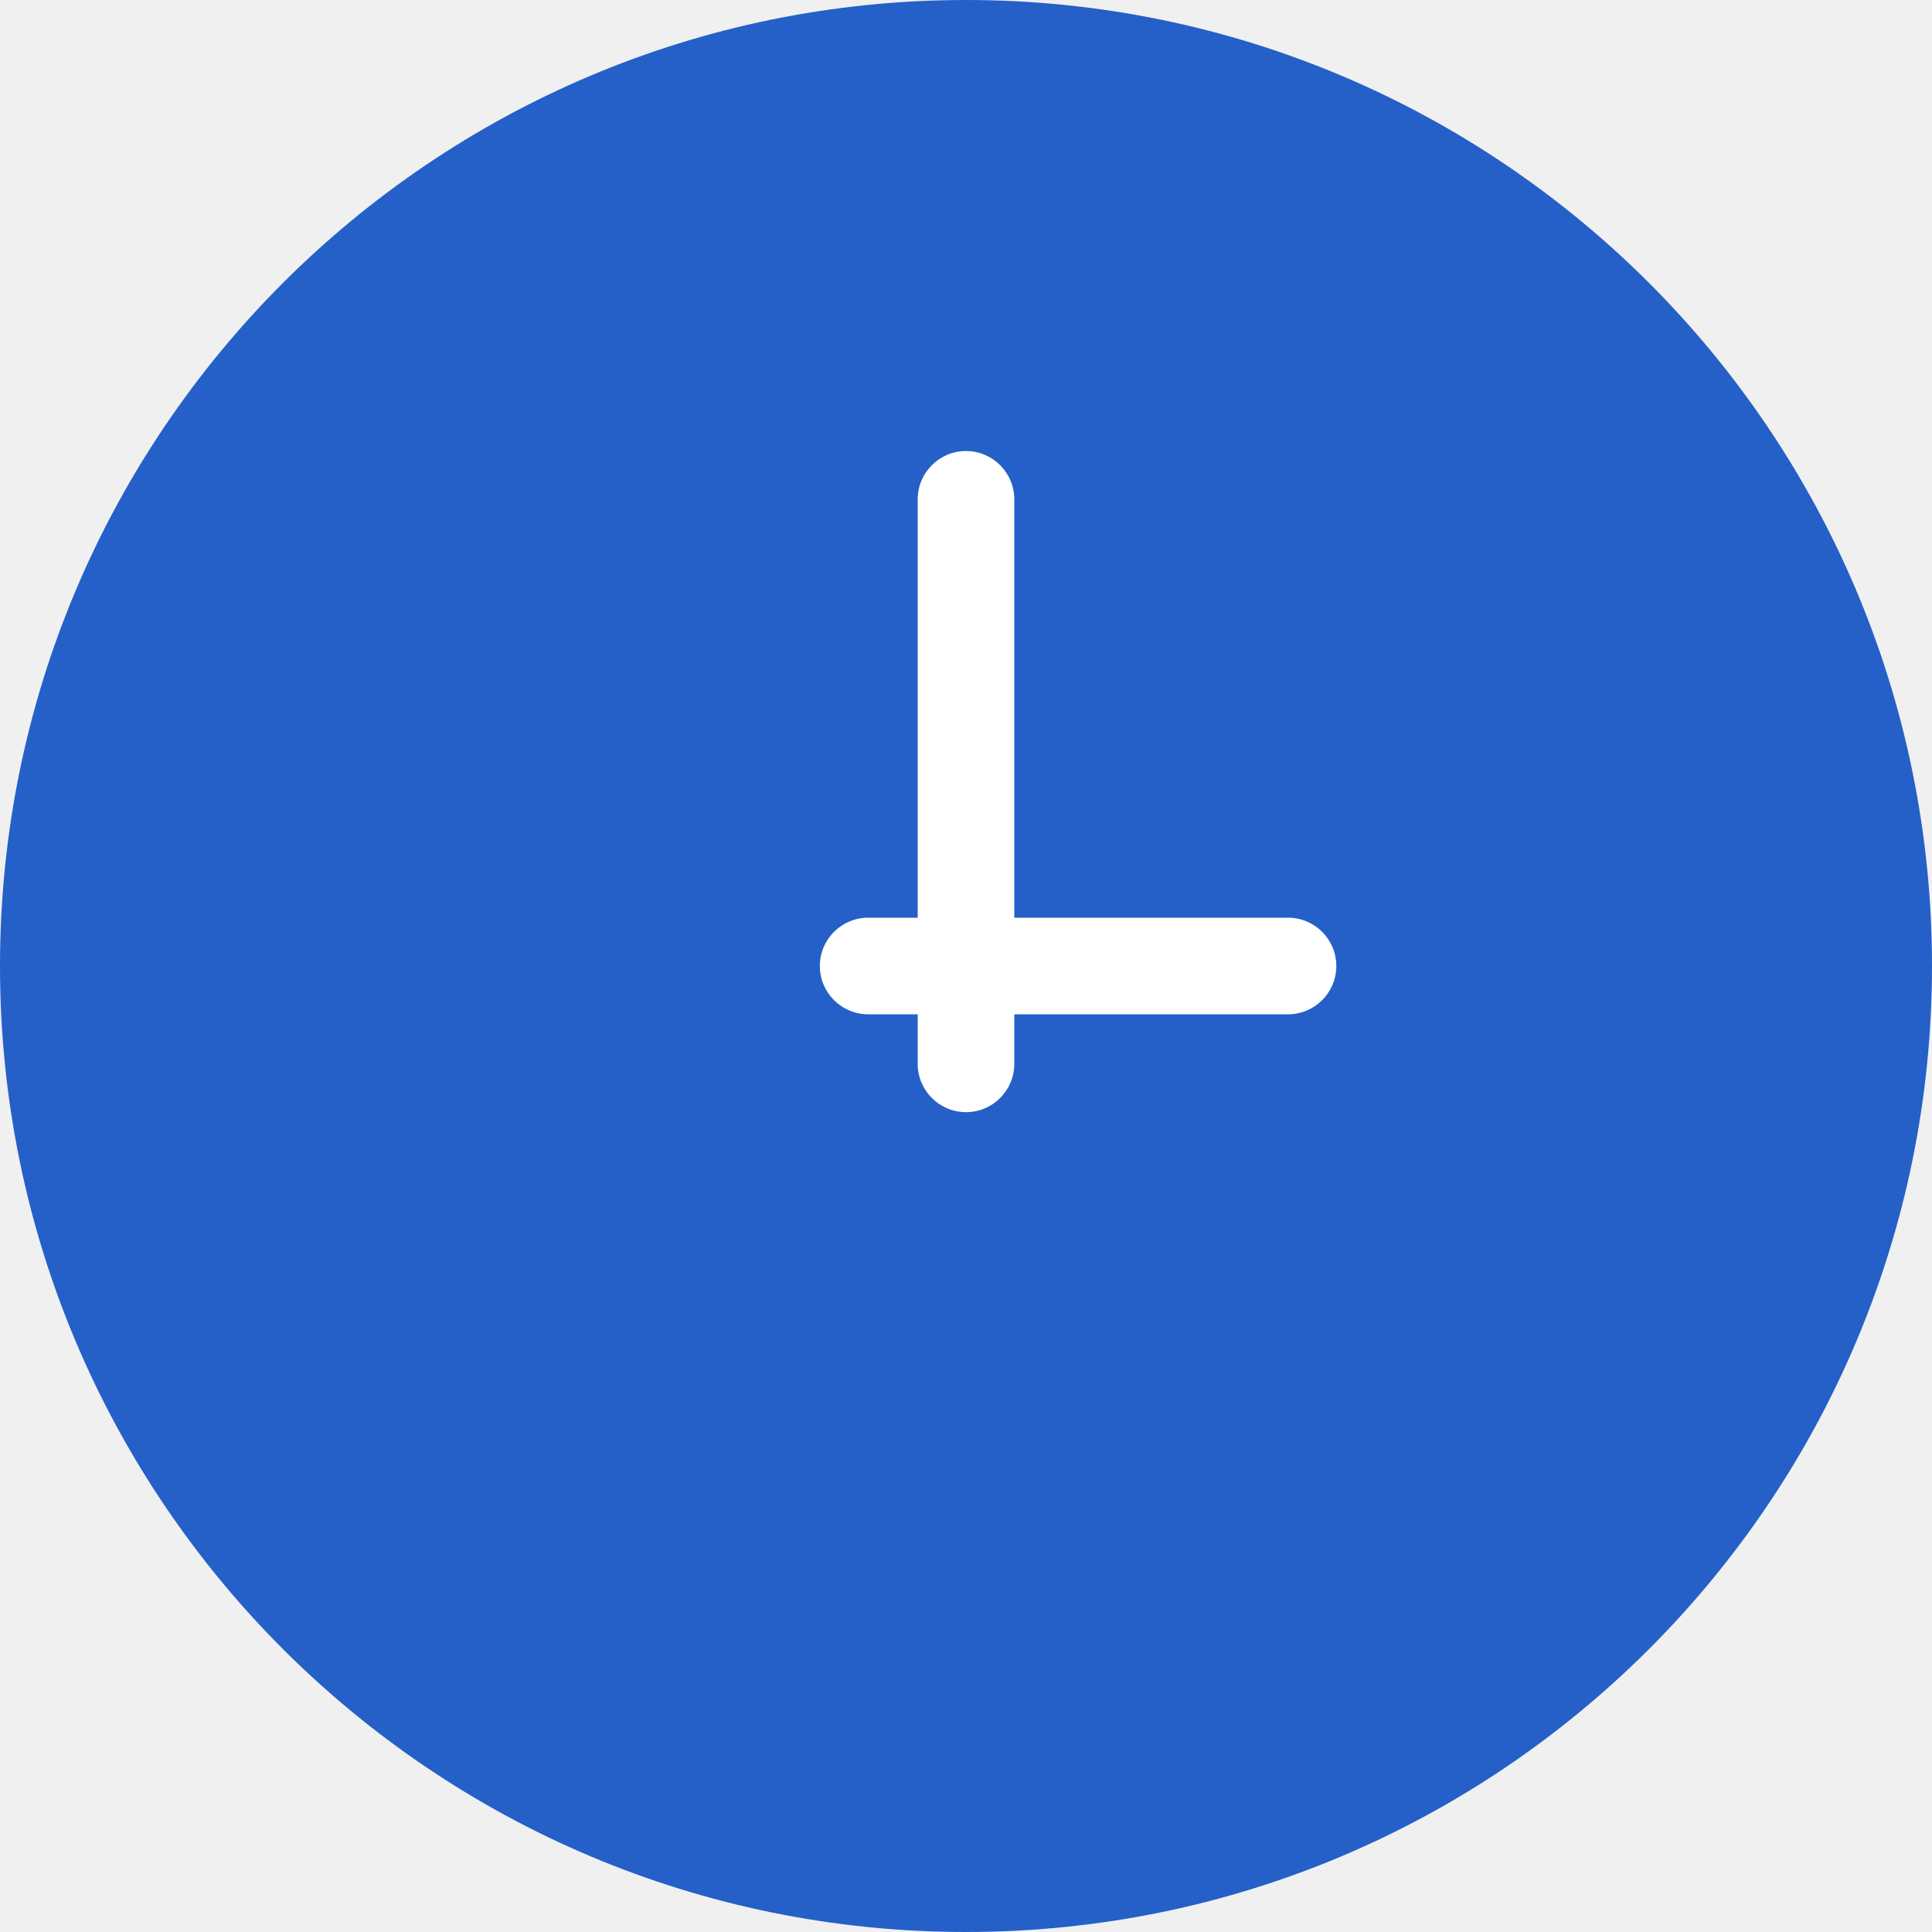
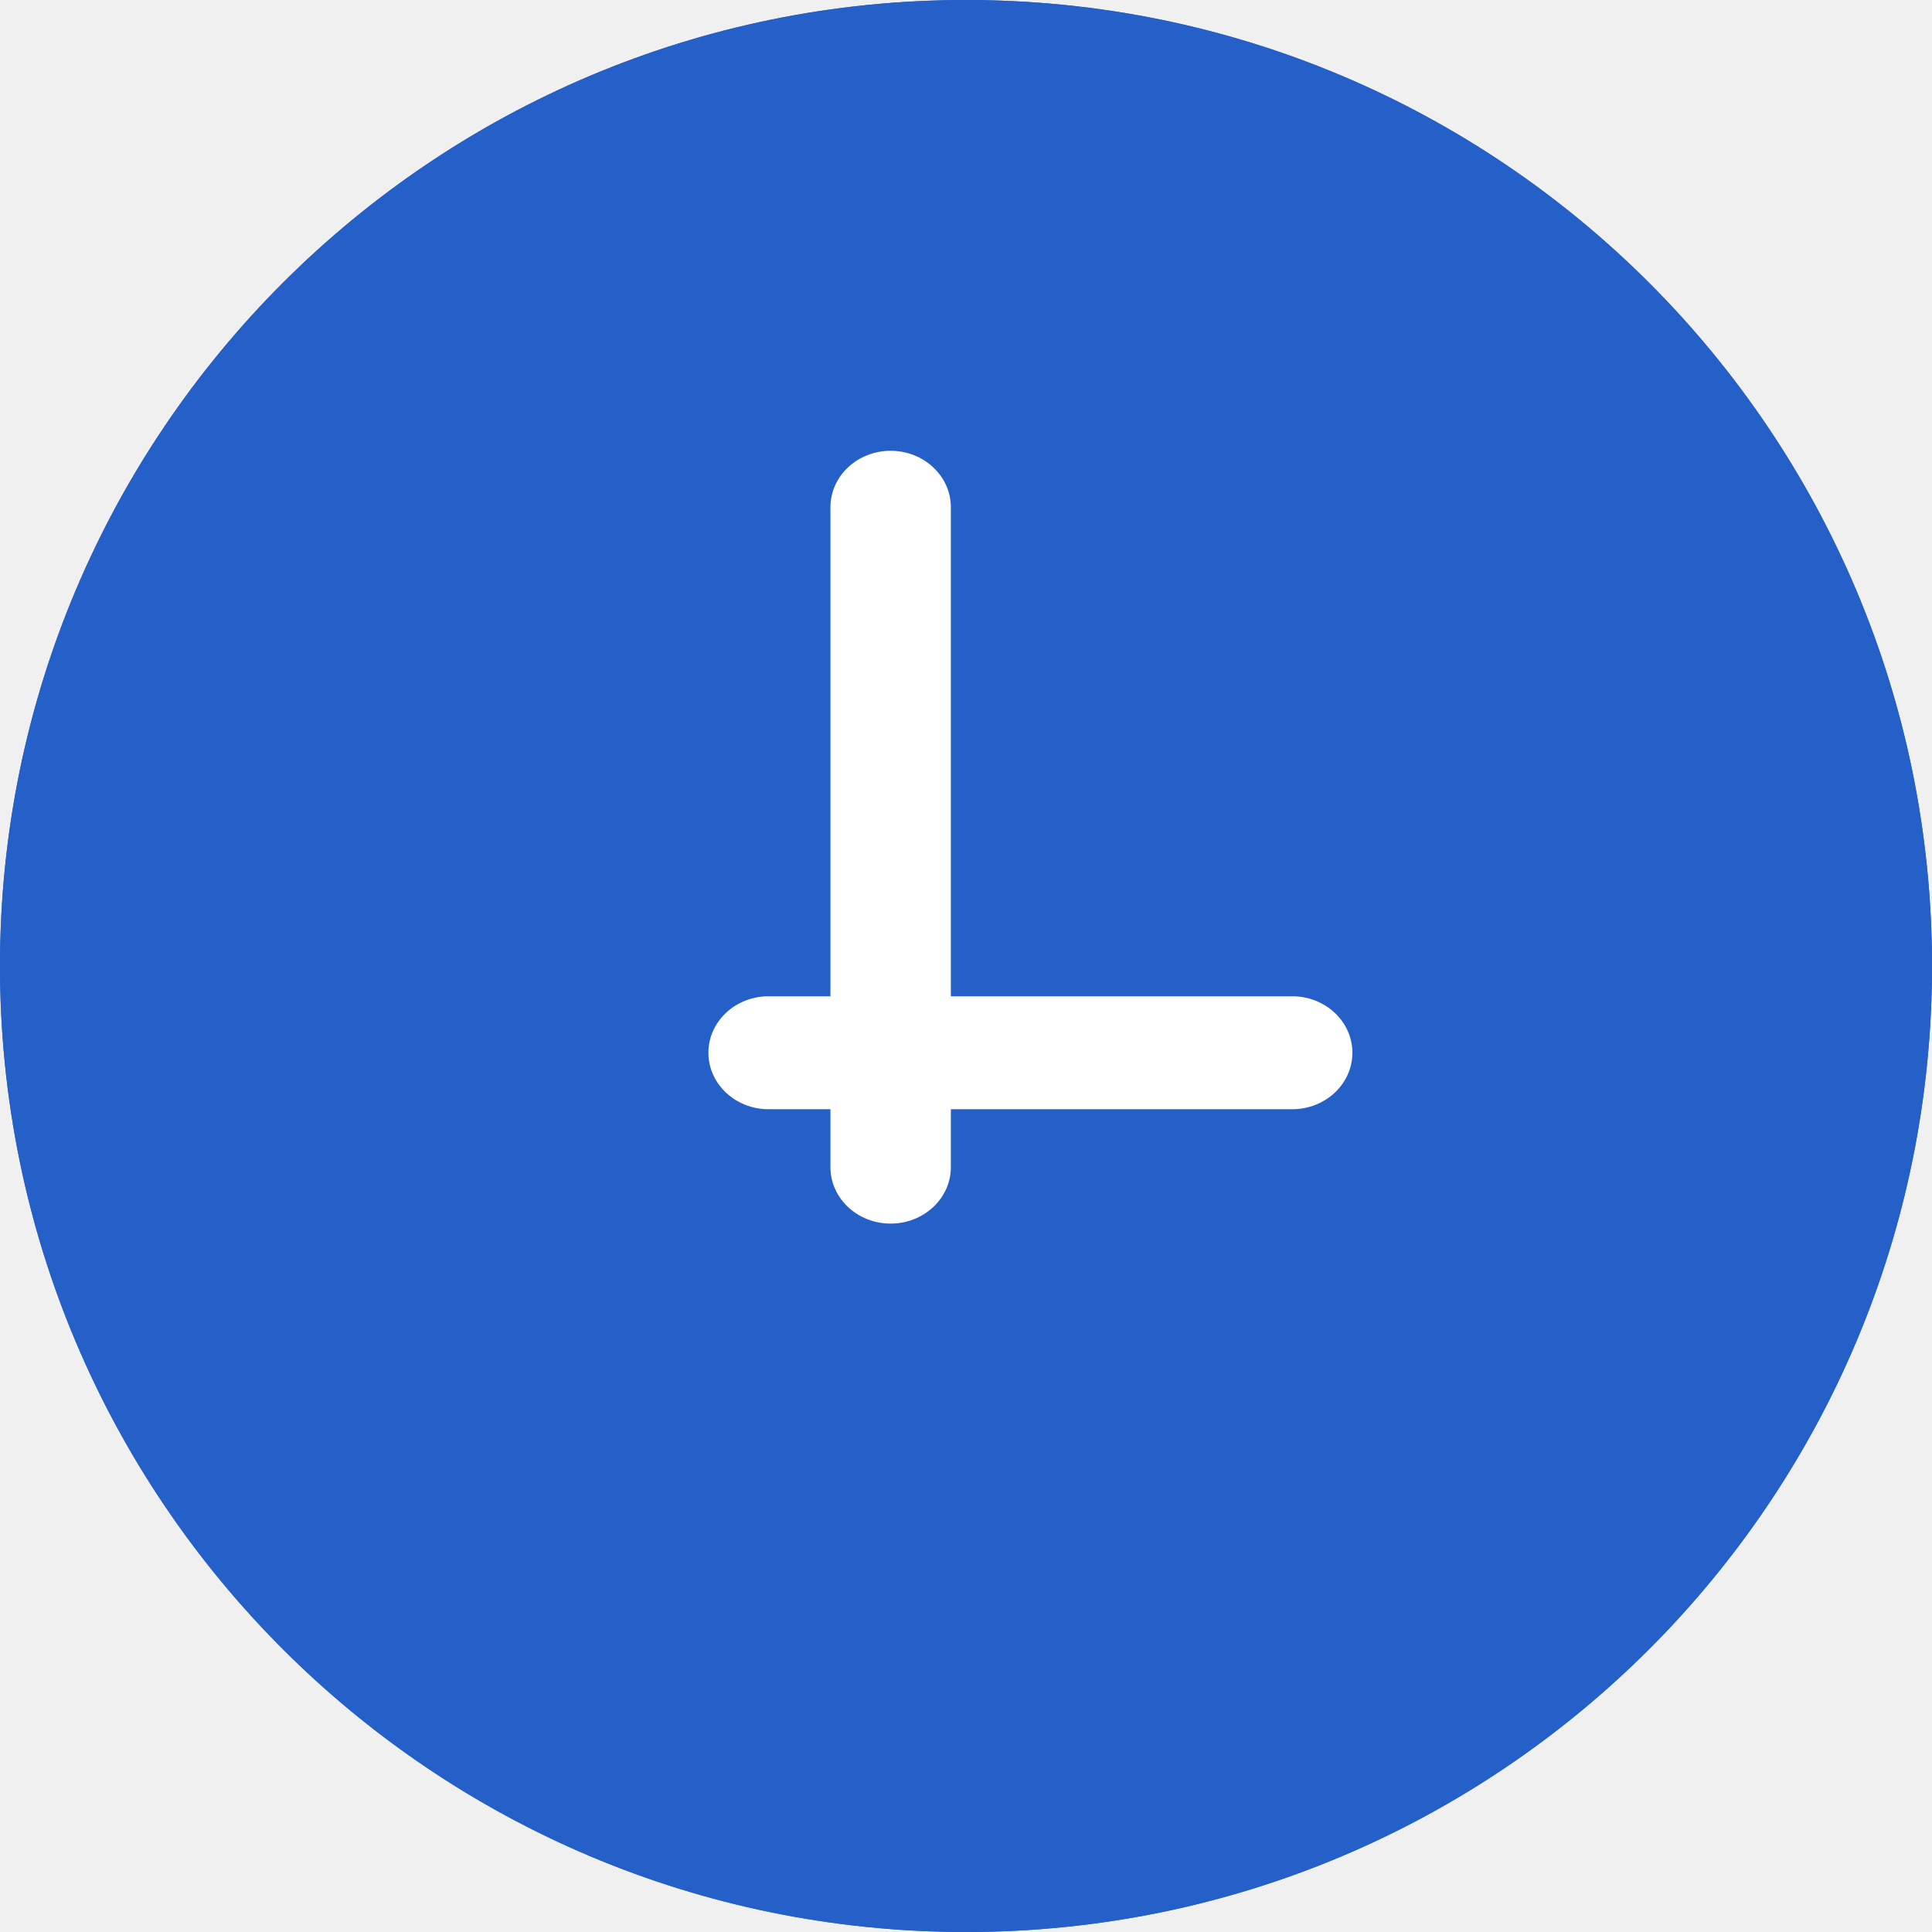
- <svg xmlns="http://www.w3.org/2000/svg" width="40px" height="40px" viewBox="0 0 40 40" version="1.1">
+ <svg xmlns="http://www.w3.org/2000/svg" width="30px" height="30px" viewBox="0 0 30 30" version="1.1">
  <defs />
  <g id="Page-1" stroke="none" stroke-width="1" fill="none" fill-rule="evenodd">
-     <g id="Recommended-Actions" transform="translate(-1230, -178)">
-       <g id="Opened-Action" transform="translate(317, 153)">
-         <g id="Ignore-Snooze-Resolve" transform="translate(817, 25)">
-           <g id="Group-7" transform="translate(96, 0)">
-             <circle id="Oval" fill="#2460C8" cx="20" cy="20" r="20" />
-             <path d="M26.667,19 L21,19 L21,10.338 C21,9.786 20.552,9.338 20,9.338 C19.448,9.338 19,9.786 19,10.338 L19,19 L17.974,19 C17.422,19 16.974,19.448 16.974,20 C16.974,20.552 17.422,21 17.974,21 L19,21 L19,22.026 C19,22.578 19.448,23.026 20,23.026 C20.552,23.026 21,22.578 21,22.026 L21,21 L26.667,21 C27.219,21 27.667,20.552 27.667,20 C27.667,19.448 27.219,19 26.667,19 Z" id="Combined-Shape" fill="#FFFFFF" fill-rule="nonzero" />
+     <g id="Recommended-Actions" transform="translate(-1266, -161)">
+       <g id="Opened-Action" transform="translate(302, 132)">
+         <g id="Group-8" transform="translate(964, 29)">
+           <circle id="Oval" fill="#2460C8" cx="15" cy="15" r="15" />
+           <g id="Group-3" fill-rule="nonzero">
+             <g id="Group-7">
+               <path d="M20.065,15.47 L14.765,15.47 L14.765,7.877 C14.765,7.393 14.346,7 13.83,7 C13.313,7 12.895,7.393 12.895,7.877 L12.895,15.47 L11.935,15.47 C11.419,15.47 11,15.863 11,16.347 C11,16.831 11.419,17.224 11.935,17.224 L12.895,17.224 L12.895,18.123 C12.895,18.607 13.313,19 13.83,19 C14.346,19 14.765,18.607 14.765,18.123 L14.765,17.224 L20.065,17.224 C20.581,17.224 21,16.831 21,16.347 C21,15.863 20.581,15.47 20.065,15.47 Z" id="Combined-Shape" fill="#FFFFFF" />
+               <path d="M15,0 C6.709,0 0,6.71 0,15 C0,23.291 6.71,30 15,30 C23.291,30 30,23.29 30,15 C30,6.709 23.29,0 15,0 Z M15,28 C7.832,28 2,22.168 2,15 C2,7.832 7.832,2 15,2 C22.168,2 28,7.832 28,15 C28,22.168 22.168,28 15,28 Z" id="Shape" fill="#2460C8" />
+             </g>
          </g>
        </g>
      </g>
    </g>
  </g>
</svg>
